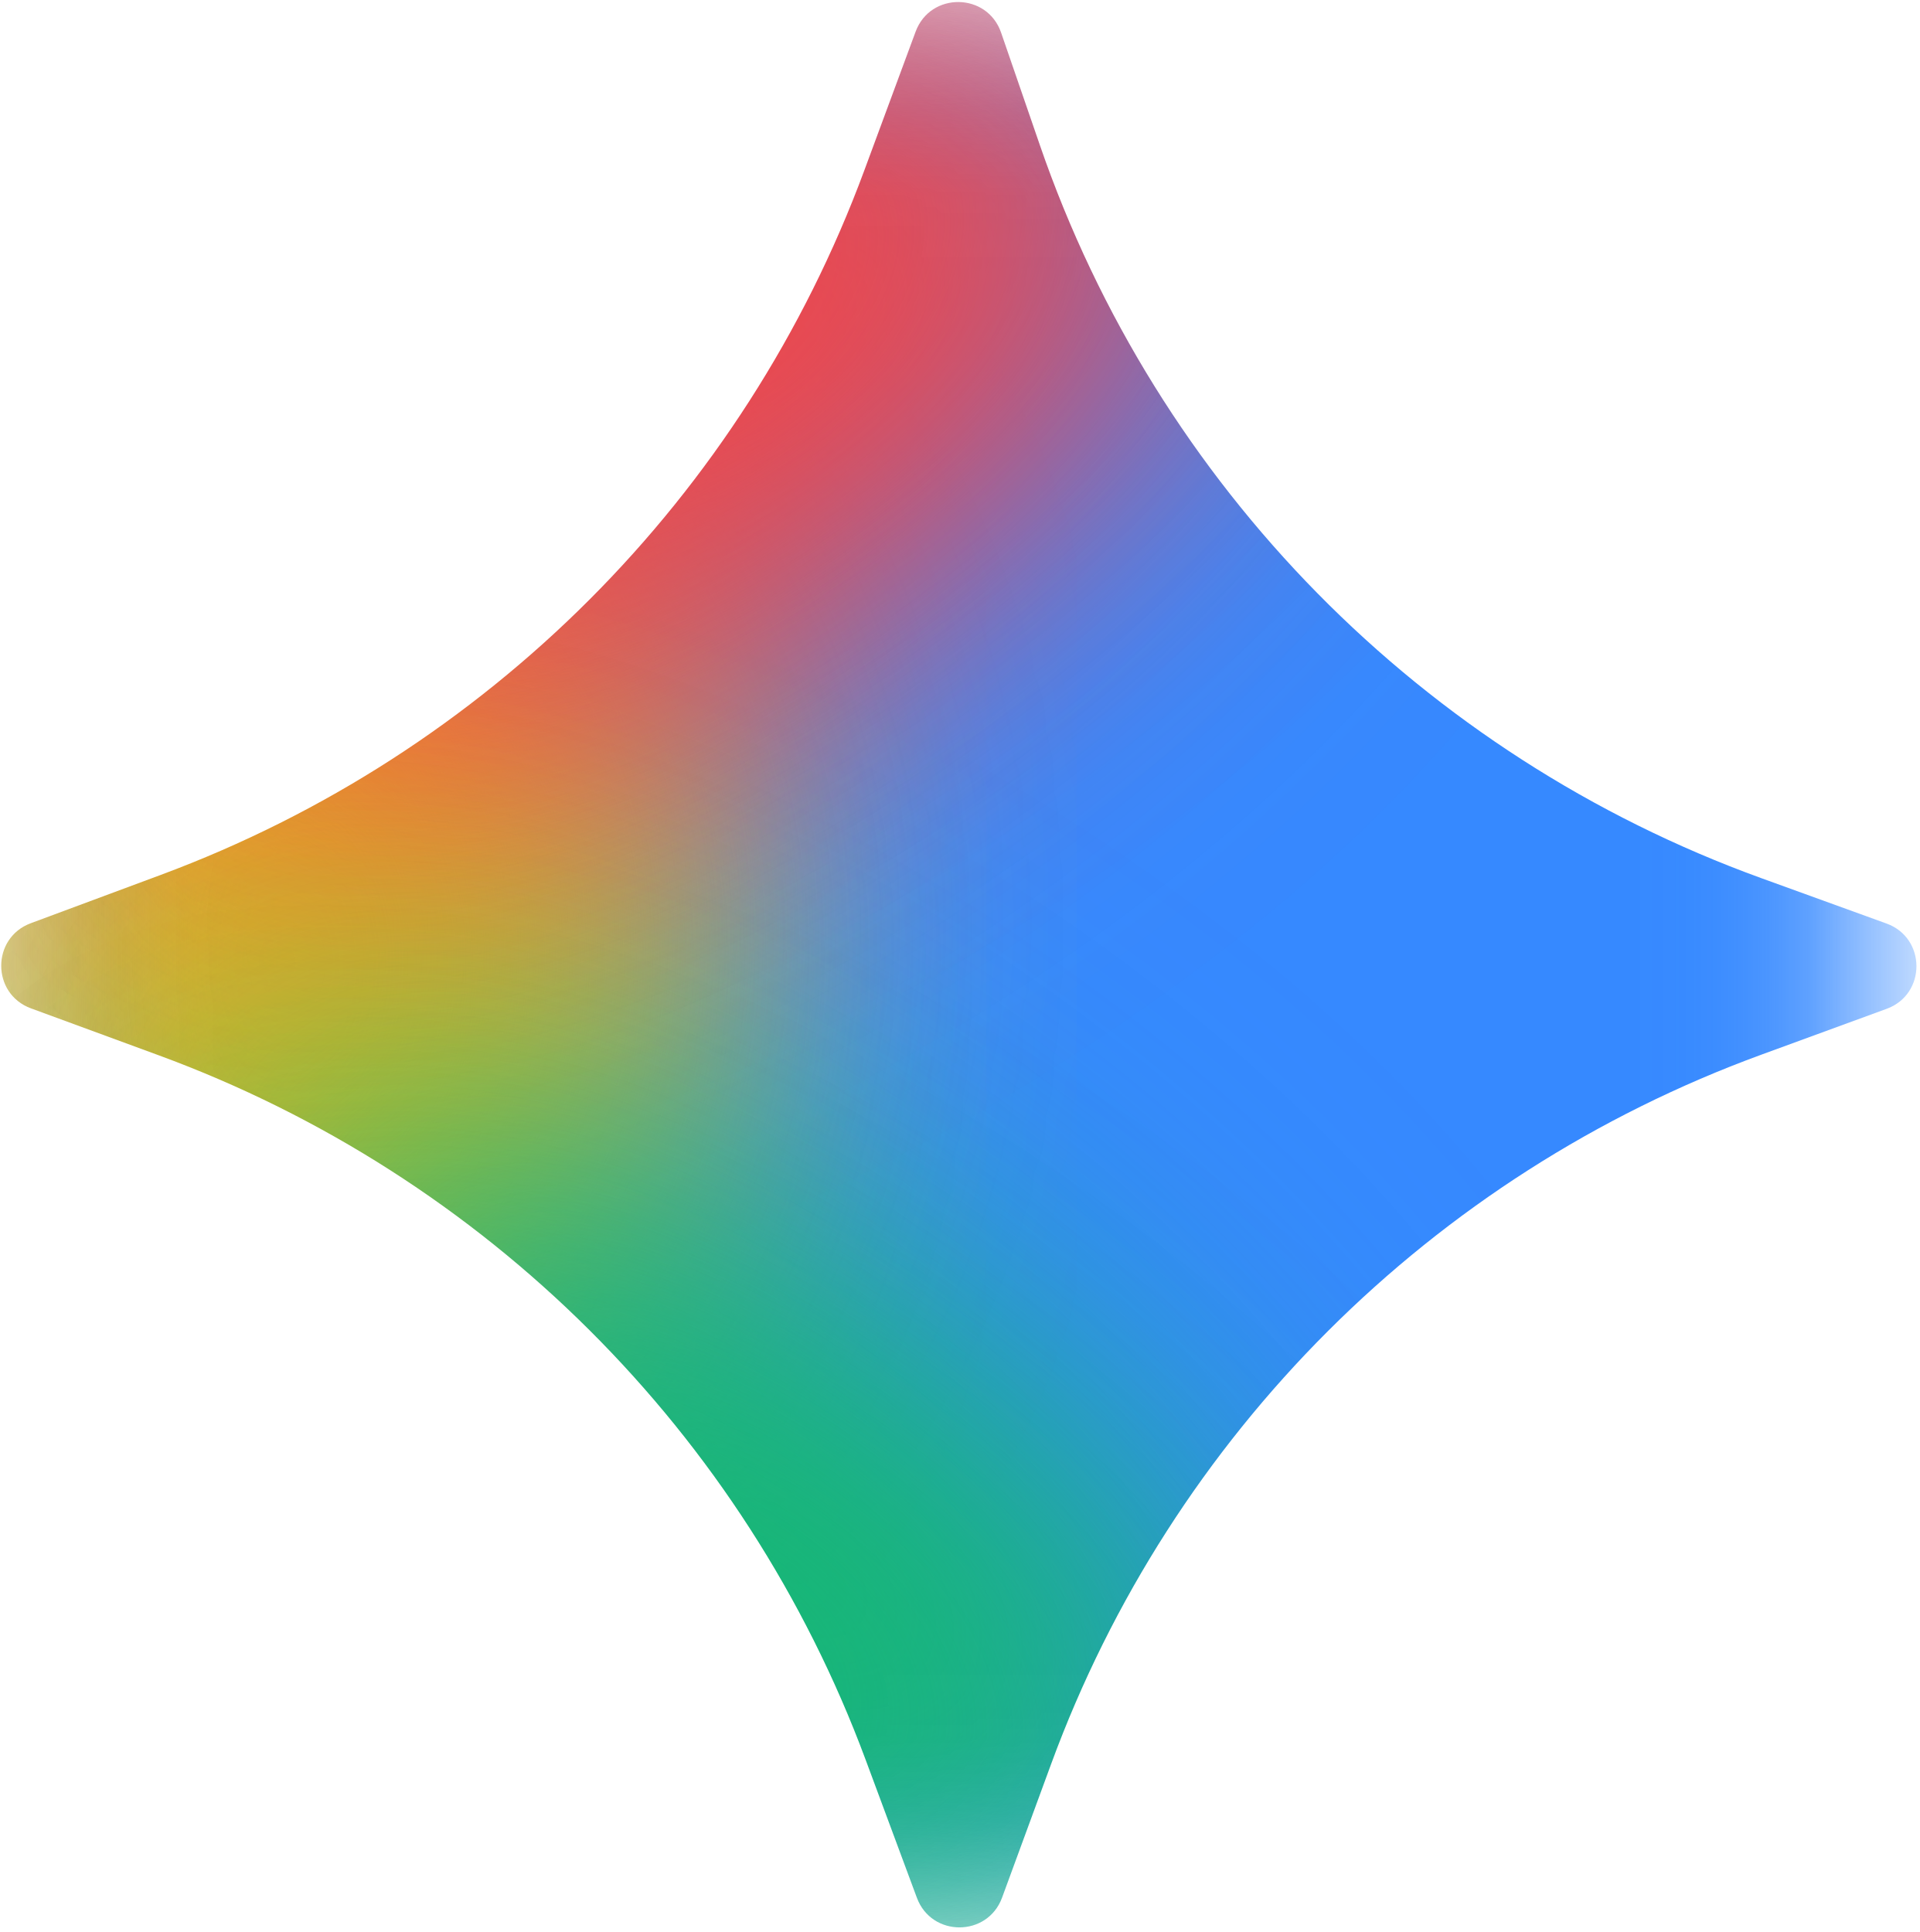
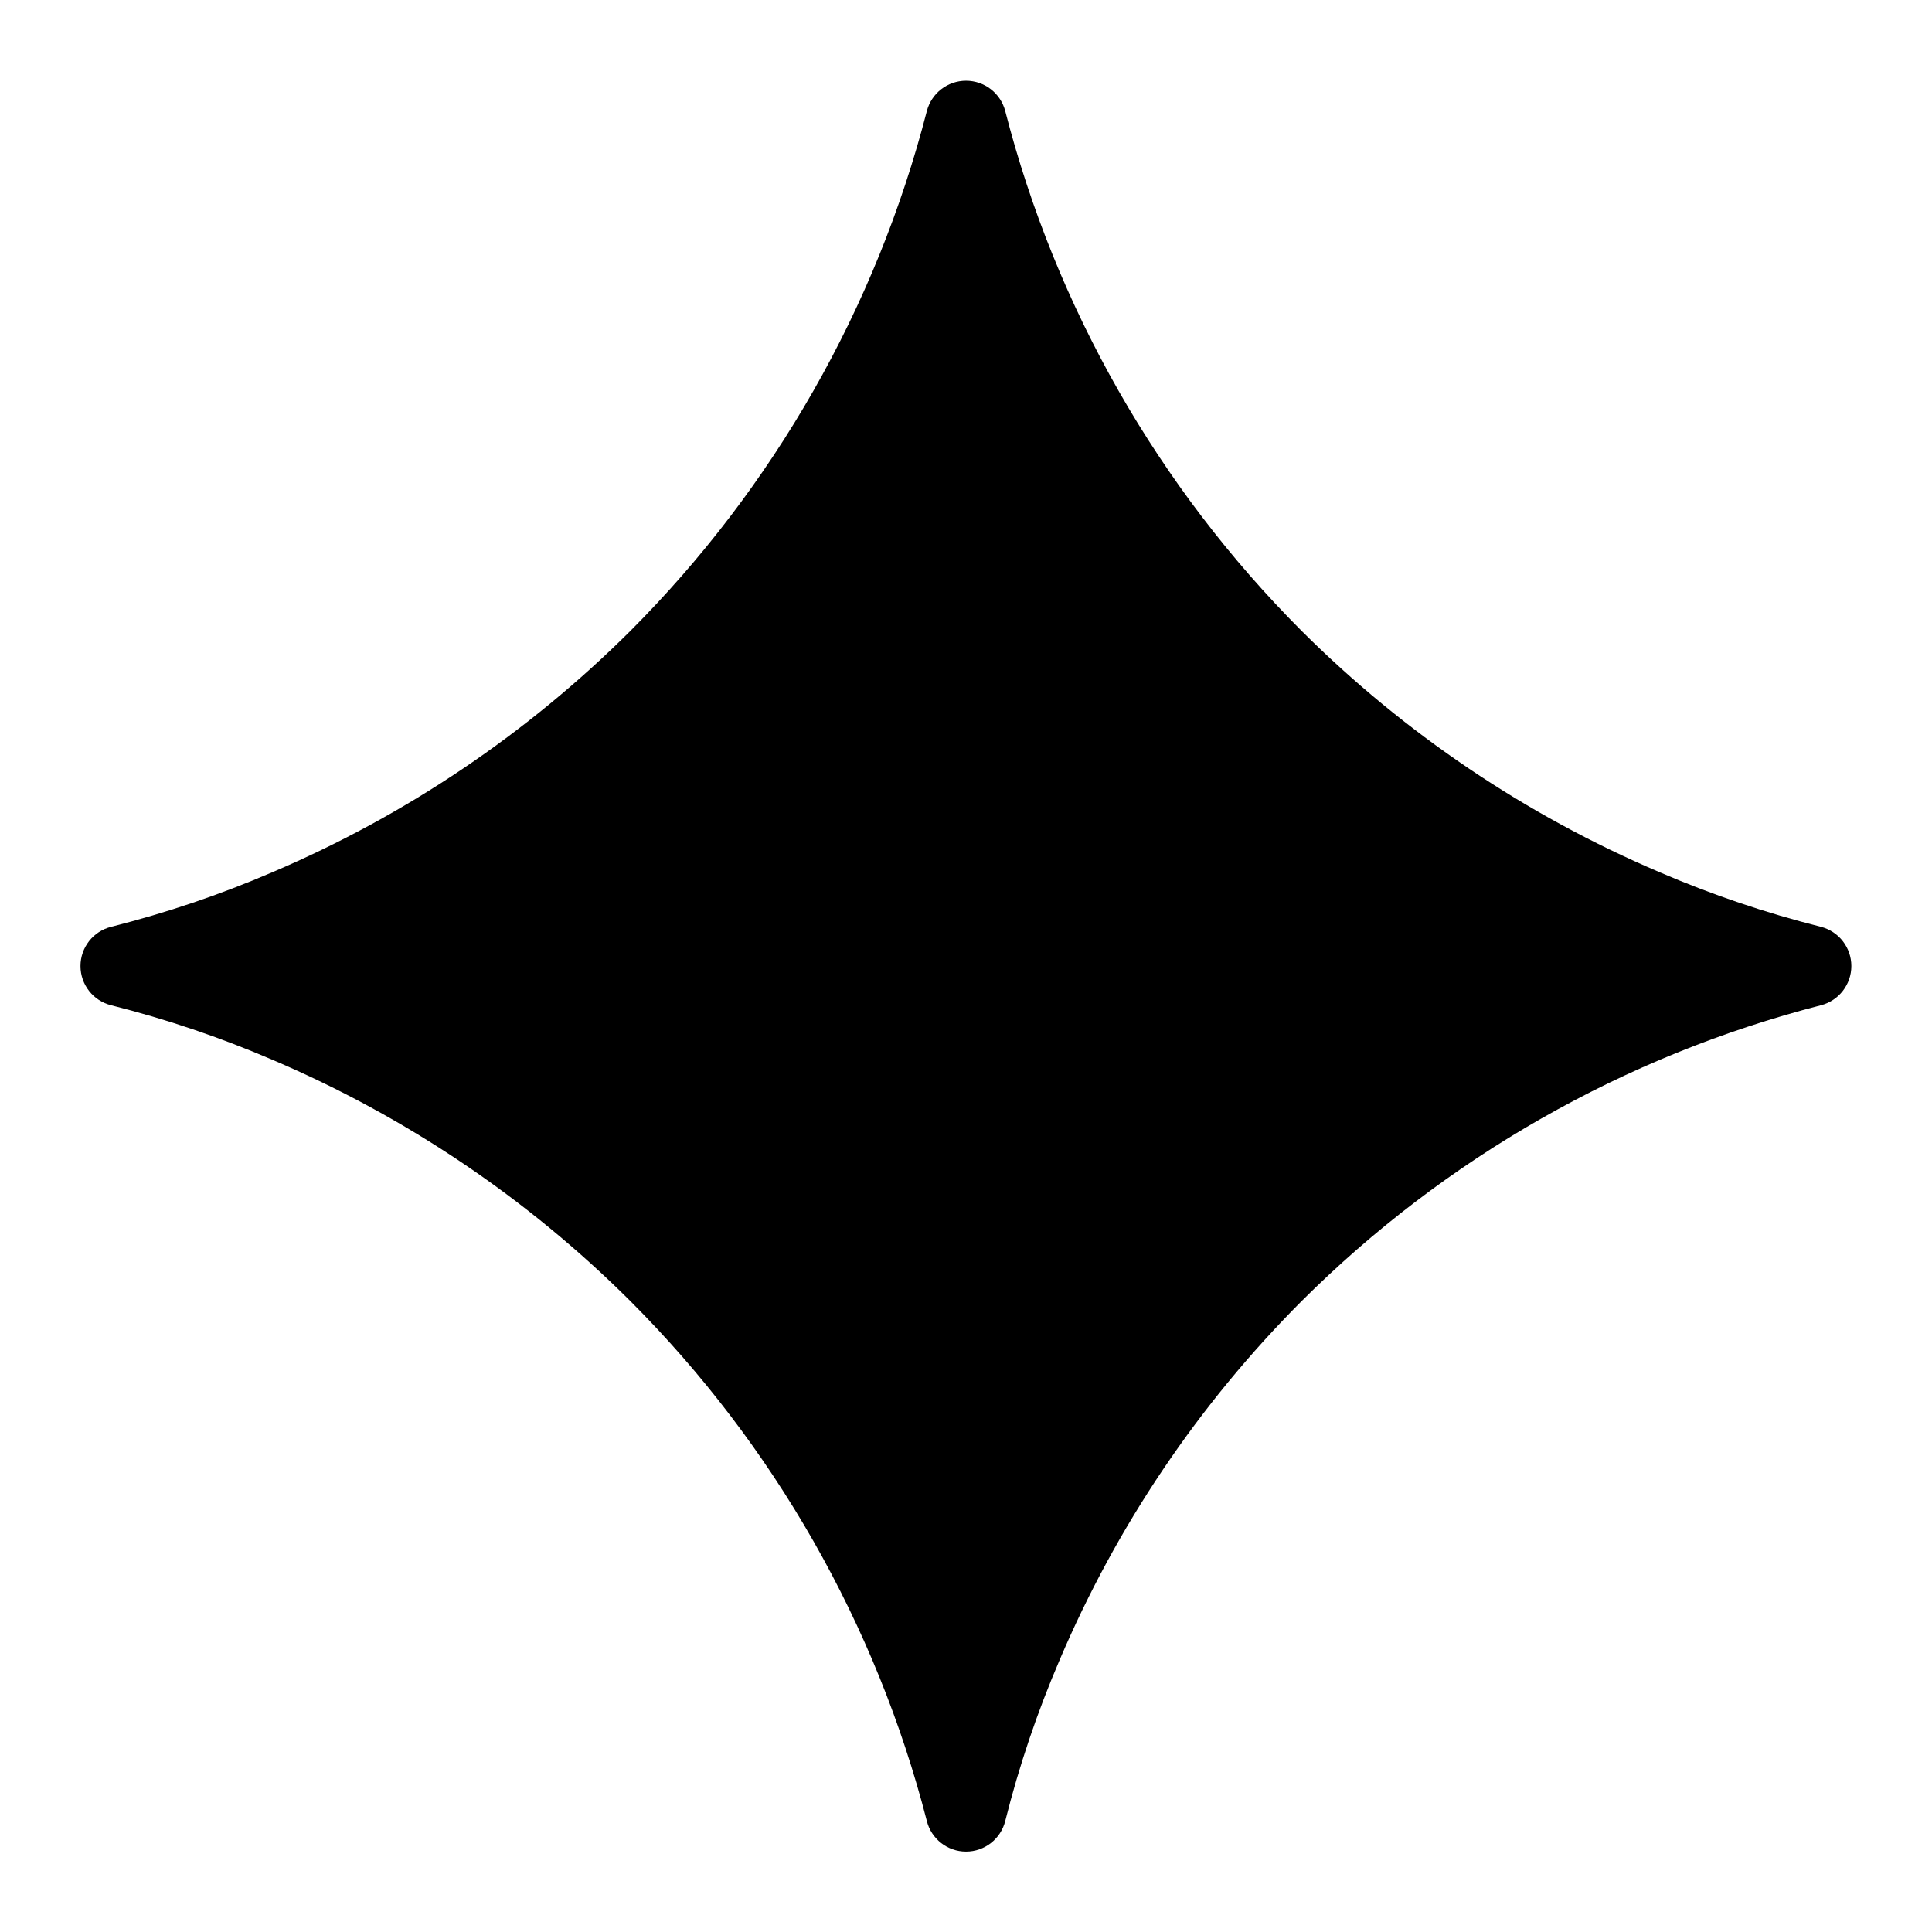
- <svg xmlns="http://www.w3.org/2000/svg" viewBox="0 0 296 298" width="296" height="298" fill="none">
-   <mask id="a" width="296" height="298" x="0" y="0" maskUnits="userSpaceOnUse" style="mask-type:alpha">
-     <path fill="#3186FF" d="M141.201 4.886c2.282-6.17 11.042-6.071 13.184.148l5.985 17.37a184.004 184.004 0 0 0 111.257 113.049l19.304 6.997c6.143 2.227 6.156 10.91.02 13.155l-19.35 7.082a184.001 184.001 0 0 0-109.495 109.385l-7.573 20.629c-2.241 6.105-10.869 6.121-13.133.025l-7.908-21.296a184 184 0 0 0-109.02-108.658l-19.698-7.239c-6.102-2.243-6.118-10.867-.025-13.132l20.083-7.467A183.998 183.998 0 0 0 133.291 26.28l7.91-21.394Z" />
-   </mask>
-   <g mask="url(#a)">
-     <g filter="url(#b)">
-       <ellipse cx="163" cy="149" fill="#3689FF" rx="196" ry="159" />
-     </g>
-     <g filter="url(#c)">
-       <ellipse cx="33.5" cy="142.5" fill="#F6C013" rx="68.5" ry="72.5" />
-     </g>
-     <g filter="url(#d)">
-       <ellipse cx="19.5" cy="148.5" fill="#F6C013" rx="68.5" ry="72.5" />
-     </g>
-     <g filter="url(#e)">
-       <path fill="#FA4340" d="M194 10.5C172 82.5 65.5 134.333 22.5 135L144-66l50 76.5Z" />
-     </g>
-     <g filter="url(#f)">
-       <path fill="#FA4340" d="M190.5-12.5C168.5 59.5 62 111.333 19 112L140.5-89l50 76.5Z" />
-     </g>
-     <g filter="url(#g)">
-       <path fill="#14BB69" d="M194.5 279.5C172.5 207.5 66 155.667 23 155l121.5 201 50-76.5Z" />
-     </g>
-     <g filter="url(#h)">
-       <path fill="#14BB69" d="M196.5 320.5C174.5 248.5 68 196.667 25 196l121.5 201 50-76.5Z" />
-     </g>
-   </g>
-   <defs>
-     <filter id="b" width="464" height="390" x="-69" y="-46" color-interpolation-filters="sRGB" filterUnits="userSpaceOnUse">
-       <feFlood flood-opacity="0" result="BackgroundImageFix" />
-       <feBlend in="SourceGraphic" in2="BackgroundImageFix" result="shape" />
-       <feGaussianBlur result="effect1_foregroundBlur_69_17998" stdDeviation="18" />
-     </filter>
-     <filter id="c" width="265" height="273" x="-99" y="6" color-interpolation-filters="sRGB" filterUnits="userSpaceOnUse">
-       <feFlood flood-opacity="0" result="BackgroundImageFix" />
-       <feBlend in="SourceGraphic" in2="BackgroundImageFix" result="shape" />
-       <feGaussianBlur result="effect1_foregroundBlur_69_17998" stdDeviation="32" />
-     </filter>
-     <filter id="d" width="265" height="273" x="-113" y="12" color-interpolation-filters="sRGB" filterUnits="userSpaceOnUse">
-       <feFlood flood-opacity="0" result="BackgroundImageFix" />
-       <feBlend in="SourceGraphic" in2="BackgroundImageFix" result="shape" />
-       <feGaussianBlur result="effect1_foregroundBlur_69_17998" stdDeviation="32" />
-     </filter>
-     <filter id="e" width="299.5" height="329" x="-41.5" y="-130" color-interpolation-filters="sRGB" filterUnits="userSpaceOnUse">
-       <feFlood flood-opacity="0" result="BackgroundImageFix" />
-       <feBlend in="SourceGraphic" in2="BackgroundImageFix" result="shape" />
-       <feGaussianBlur result="effect1_foregroundBlur_69_17998" stdDeviation="32" />
-     </filter>
-     <filter id="f" width="299.5" height="329" x="-45" y="-153" color-interpolation-filters="sRGB" filterUnits="userSpaceOnUse">
-       <feFlood flood-opacity="0" result="BackgroundImageFix" />
-       <feBlend in="SourceGraphic" in2="BackgroundImageFix" result="shape" />
-       <feGaussianBlur result="effect1_foregroundBlur_69_17998" stdDeviation="32" />
-     </filter>
-     <filter id="g" width="299.5" height="329" x="-41" y="91" color-interpolation-filters="sRGB" filterUnits="userSpaceOnUse">
-       <feFlood flood-opacity="0" result="BackgroundImageFix" />
-       <feBlend in="SourceGraphic" in2="BackgroundImageFix" result="shape" />
-       <feGaussianBlur result="effect1_foregroundBlur_69_17998" stdDeviation="32" />
-     </filter>
-     <filter id="h" width="299.5" height="329" x="-39" y="132" color-interpolation-filters="sRGB" filterUnits="userSpaceOnUse">
-       <feFlood flood-opacity="0" result="BackgroundImageFix" />
-       <feBlend in="SourceGraphic" in2="BackgroundImageFix" result="shape" />
-       <feGaussianBlur result="effect1_foregroundBlur_69_17998" stdDeviation="32" />
-     </filter>
-   </defs>
+ <svg xmlns="http://www.w3.org/2000/svg" fill="currentColor" fill-rule="evenodd" height="1em" style="flex:none;line-height:1" viewBox="0 0 24 24" width="1em">
+   <path d="M20.616 10.835a14.147 14.147 0 01-4.45-3.001 14.111 14.111 0 01-3.678-6.452.503.503 0 00-.975 0 14.134 14.134 0 01-3.679 6.452 14.155 14.155 0 01-4.45 3.001c-.65.28-1.318.505-2.002.678a.502.502 0 000 .975c.684.172 1.35.397 2.002.677a14.147 14.147 0 014.45 3.001 14.112 14.112 0 013.679 6.453.502.502 0 00.975 0c.172-.685.397-1.351.677-2.003a14.145 14.145 0 013.001-4.45 14.113 14.113 0 016.453-3.678.503.503 0 000-.975 13.245 13.245 0 01-2.003-.678z" />
</svg>
